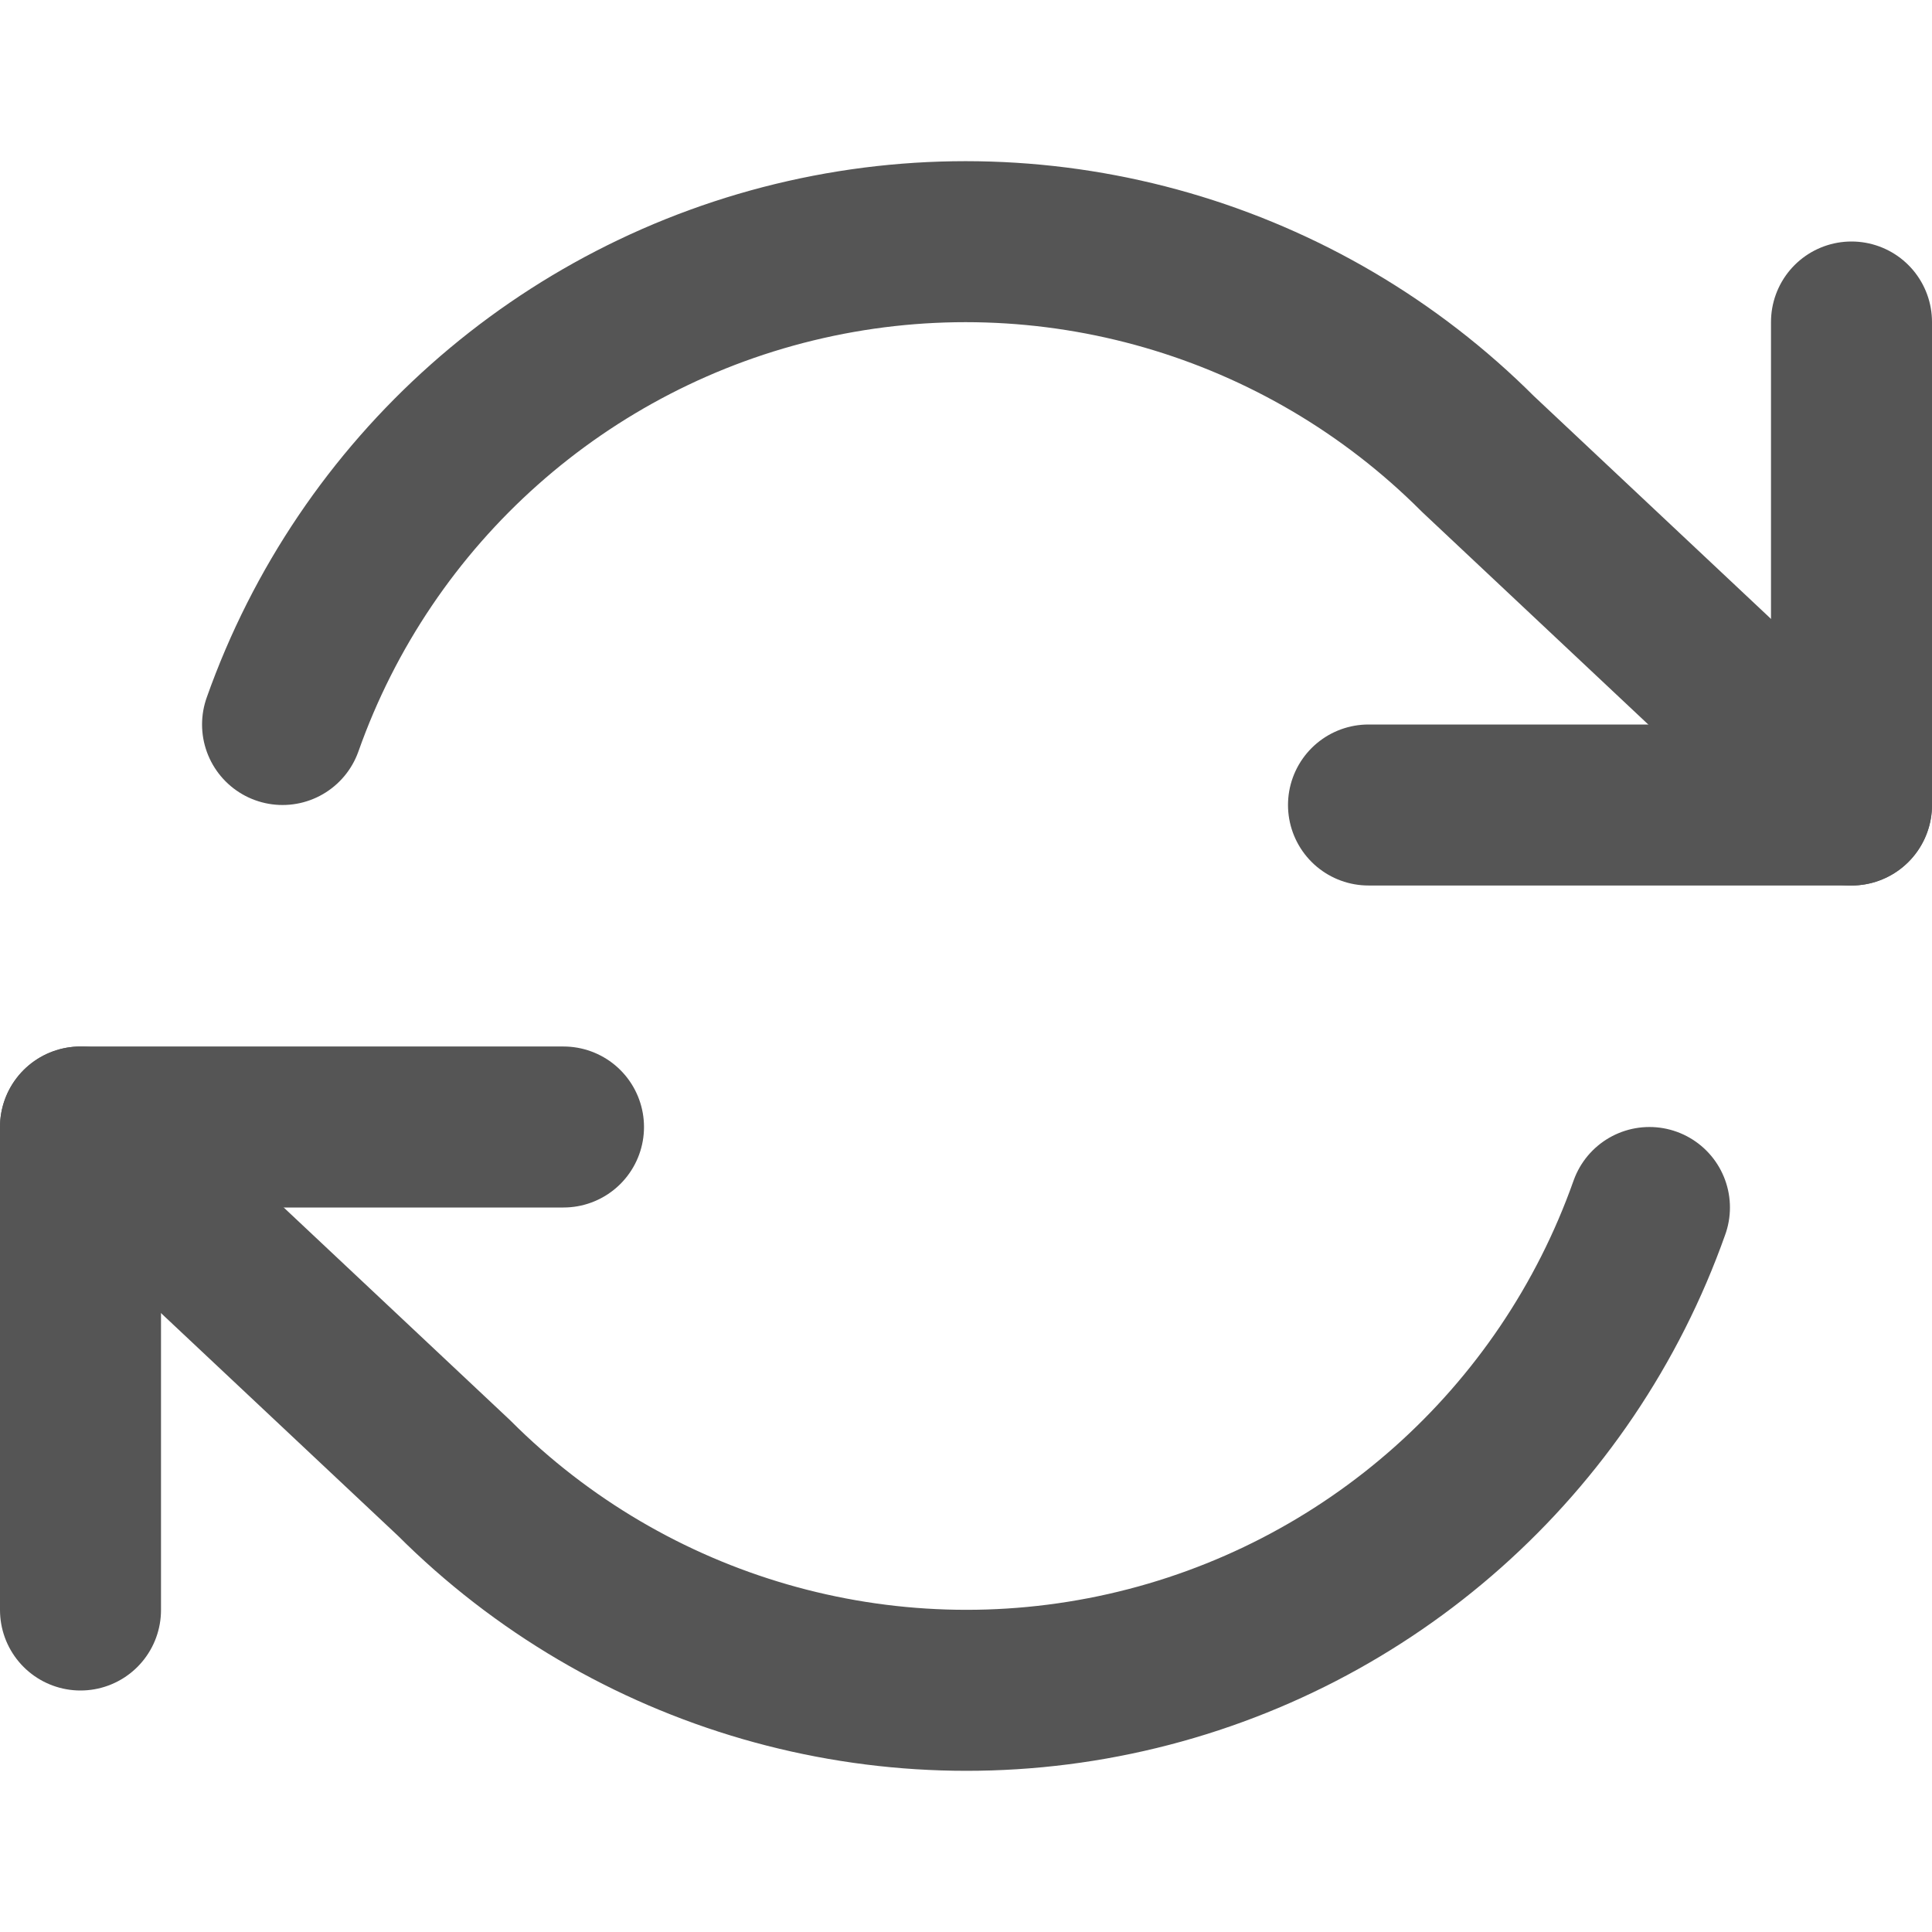
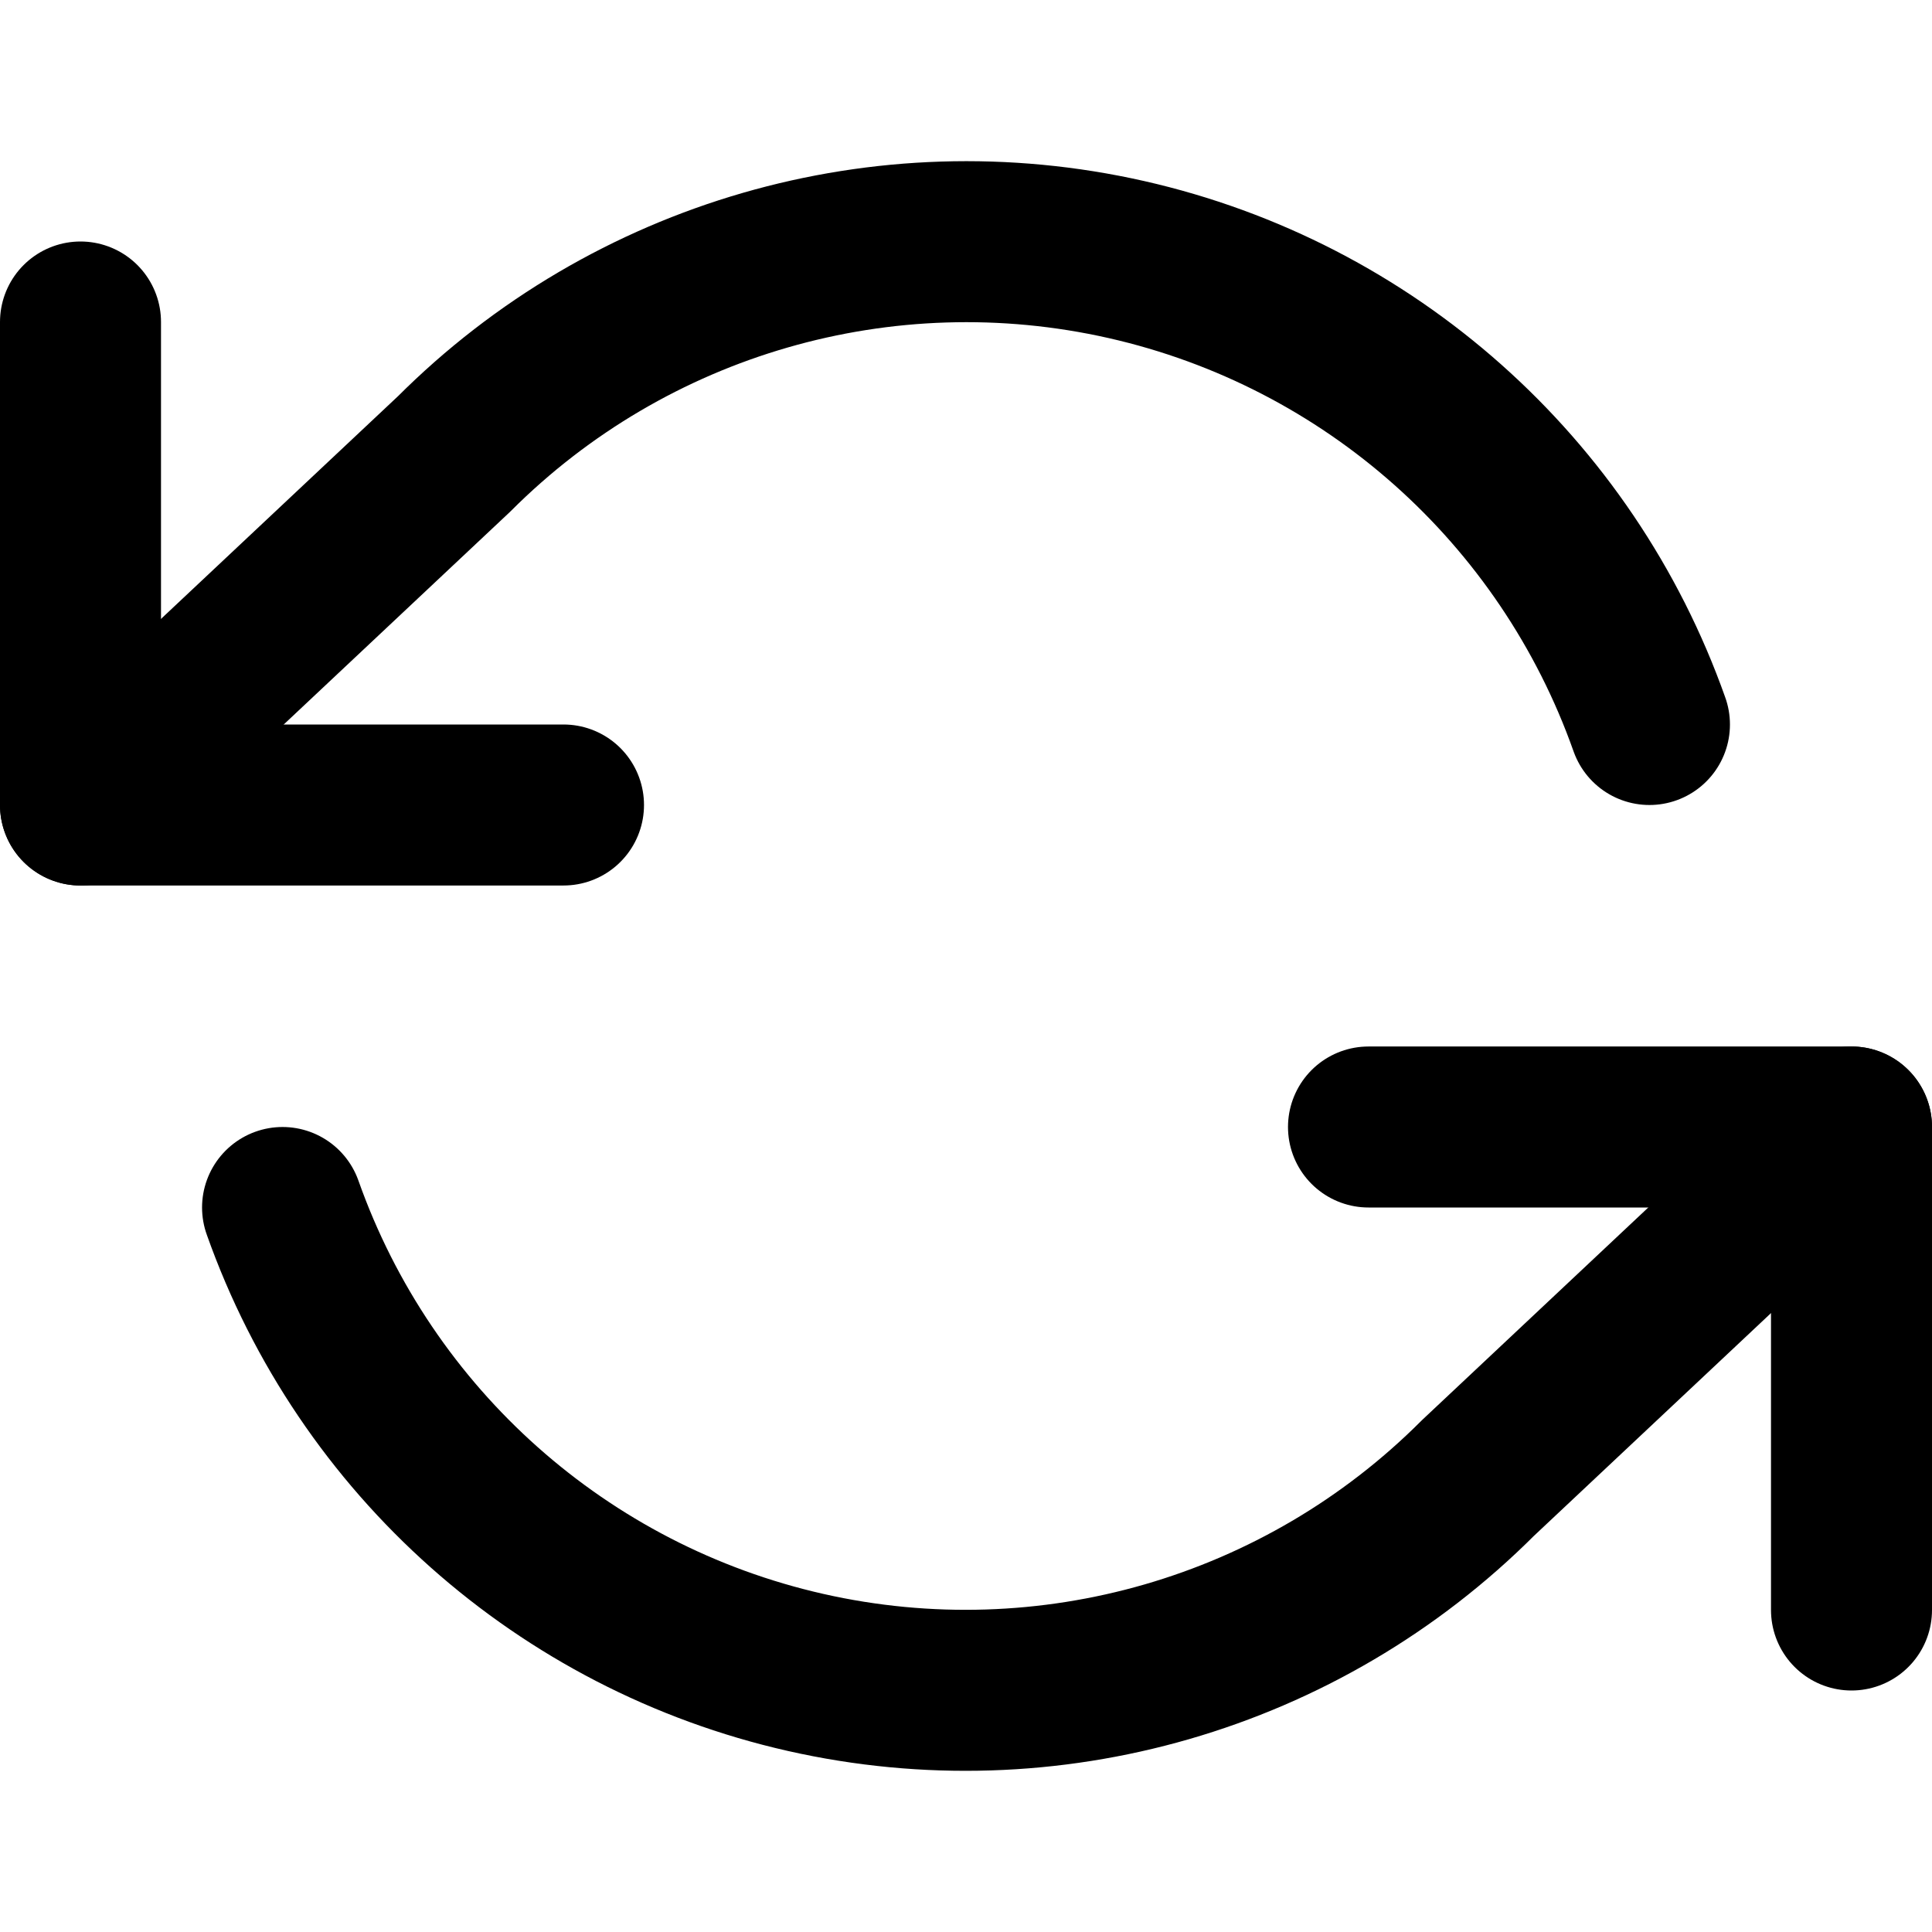
- <svg xmlns="http://www.w3.org/2000/svg" viewBox="0 0 24 24" fill="none" stroke="#555" stroke-width="2" stroke-linecap="round" stroke-linejoin="round">
-   <polyline points="23 4 23 10 17 10" />
-   <polyline points="1 20 1 14 7 14" />
-   <path d="M3.51 9a9 9 0 0 1 14.85-3.36L23 10M1 14l4.64 4.36A9 9 0 0 0 20.49 15" />
+ <svg xmlns="http://www.w3.org/2000/svg" width="24" height="24" viewBox="0 0 24 24" fill="none" stroke="currentColor" stroke-width="2" stroke-linecap="round" stroke-linejoin="round">
+   <polyline points="1 4 1 10 7 10" />
+   <polyline points="23 20 23 14 17 14" />
+   <path d="M20.49 9A9 9 0 0 0 5.64 5.64L1 10m22 4l-4.64 4.36A9 9 0 0 1 3.51 15" />
</svg>
